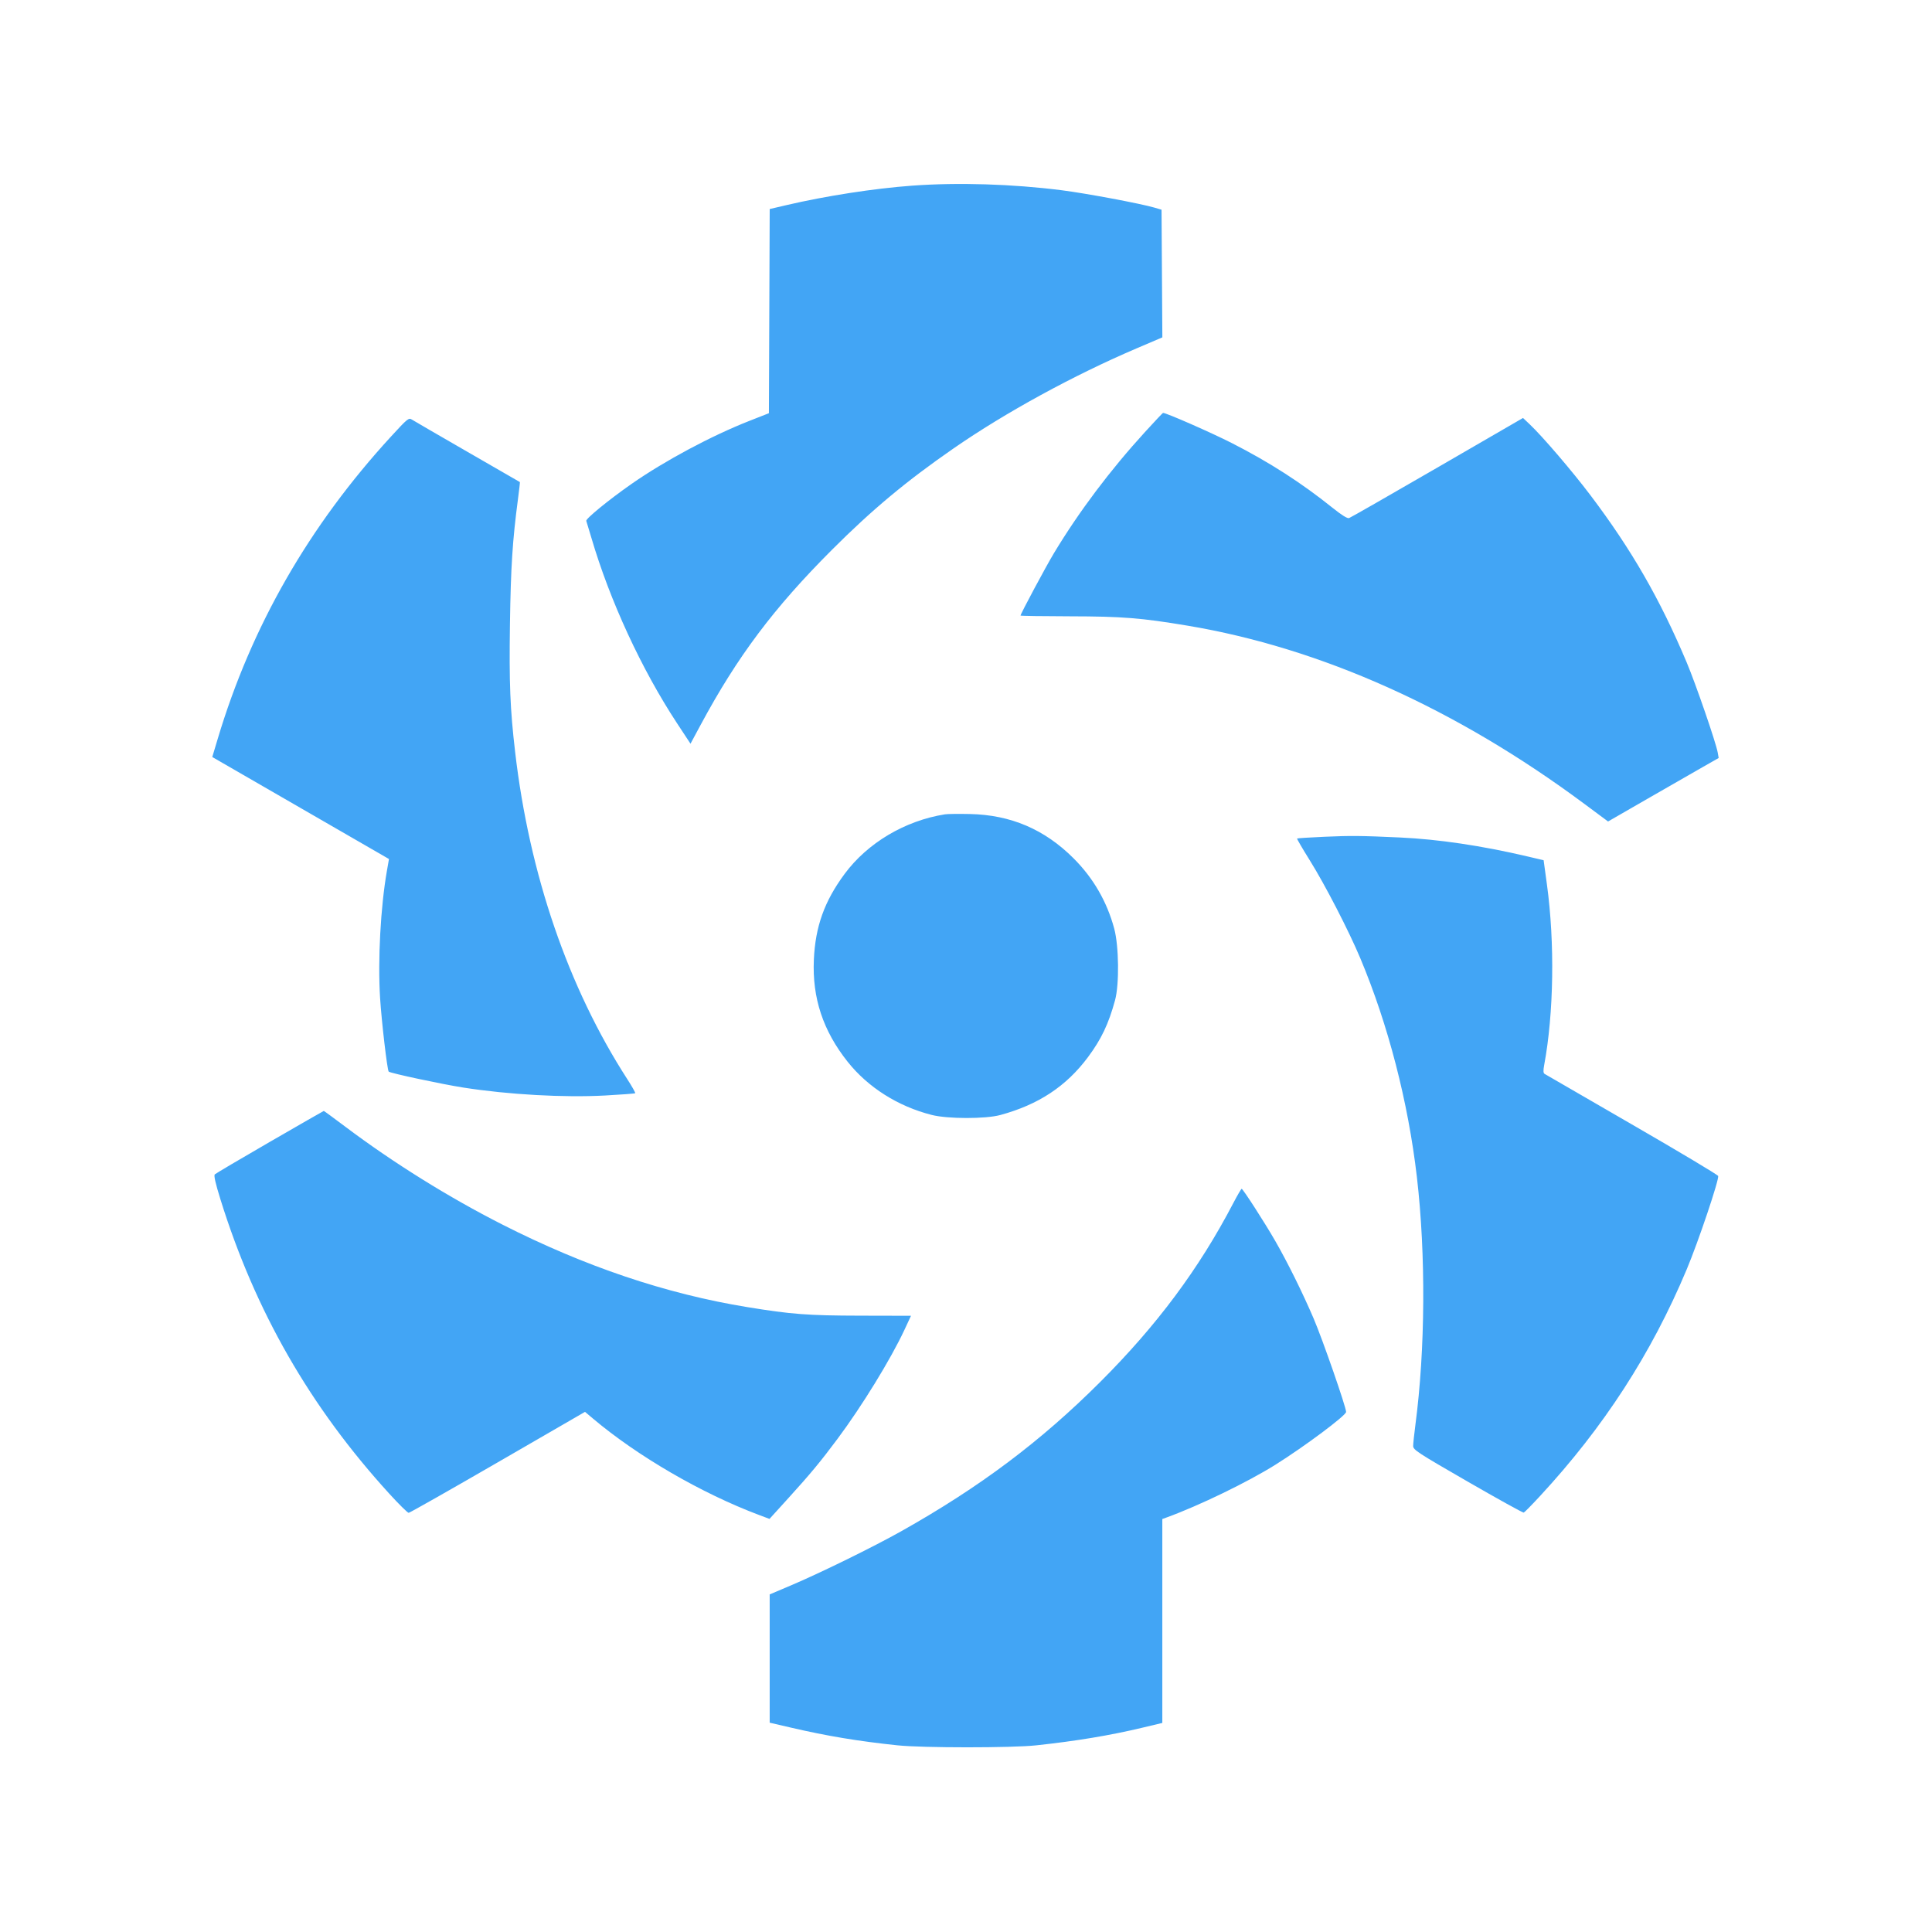
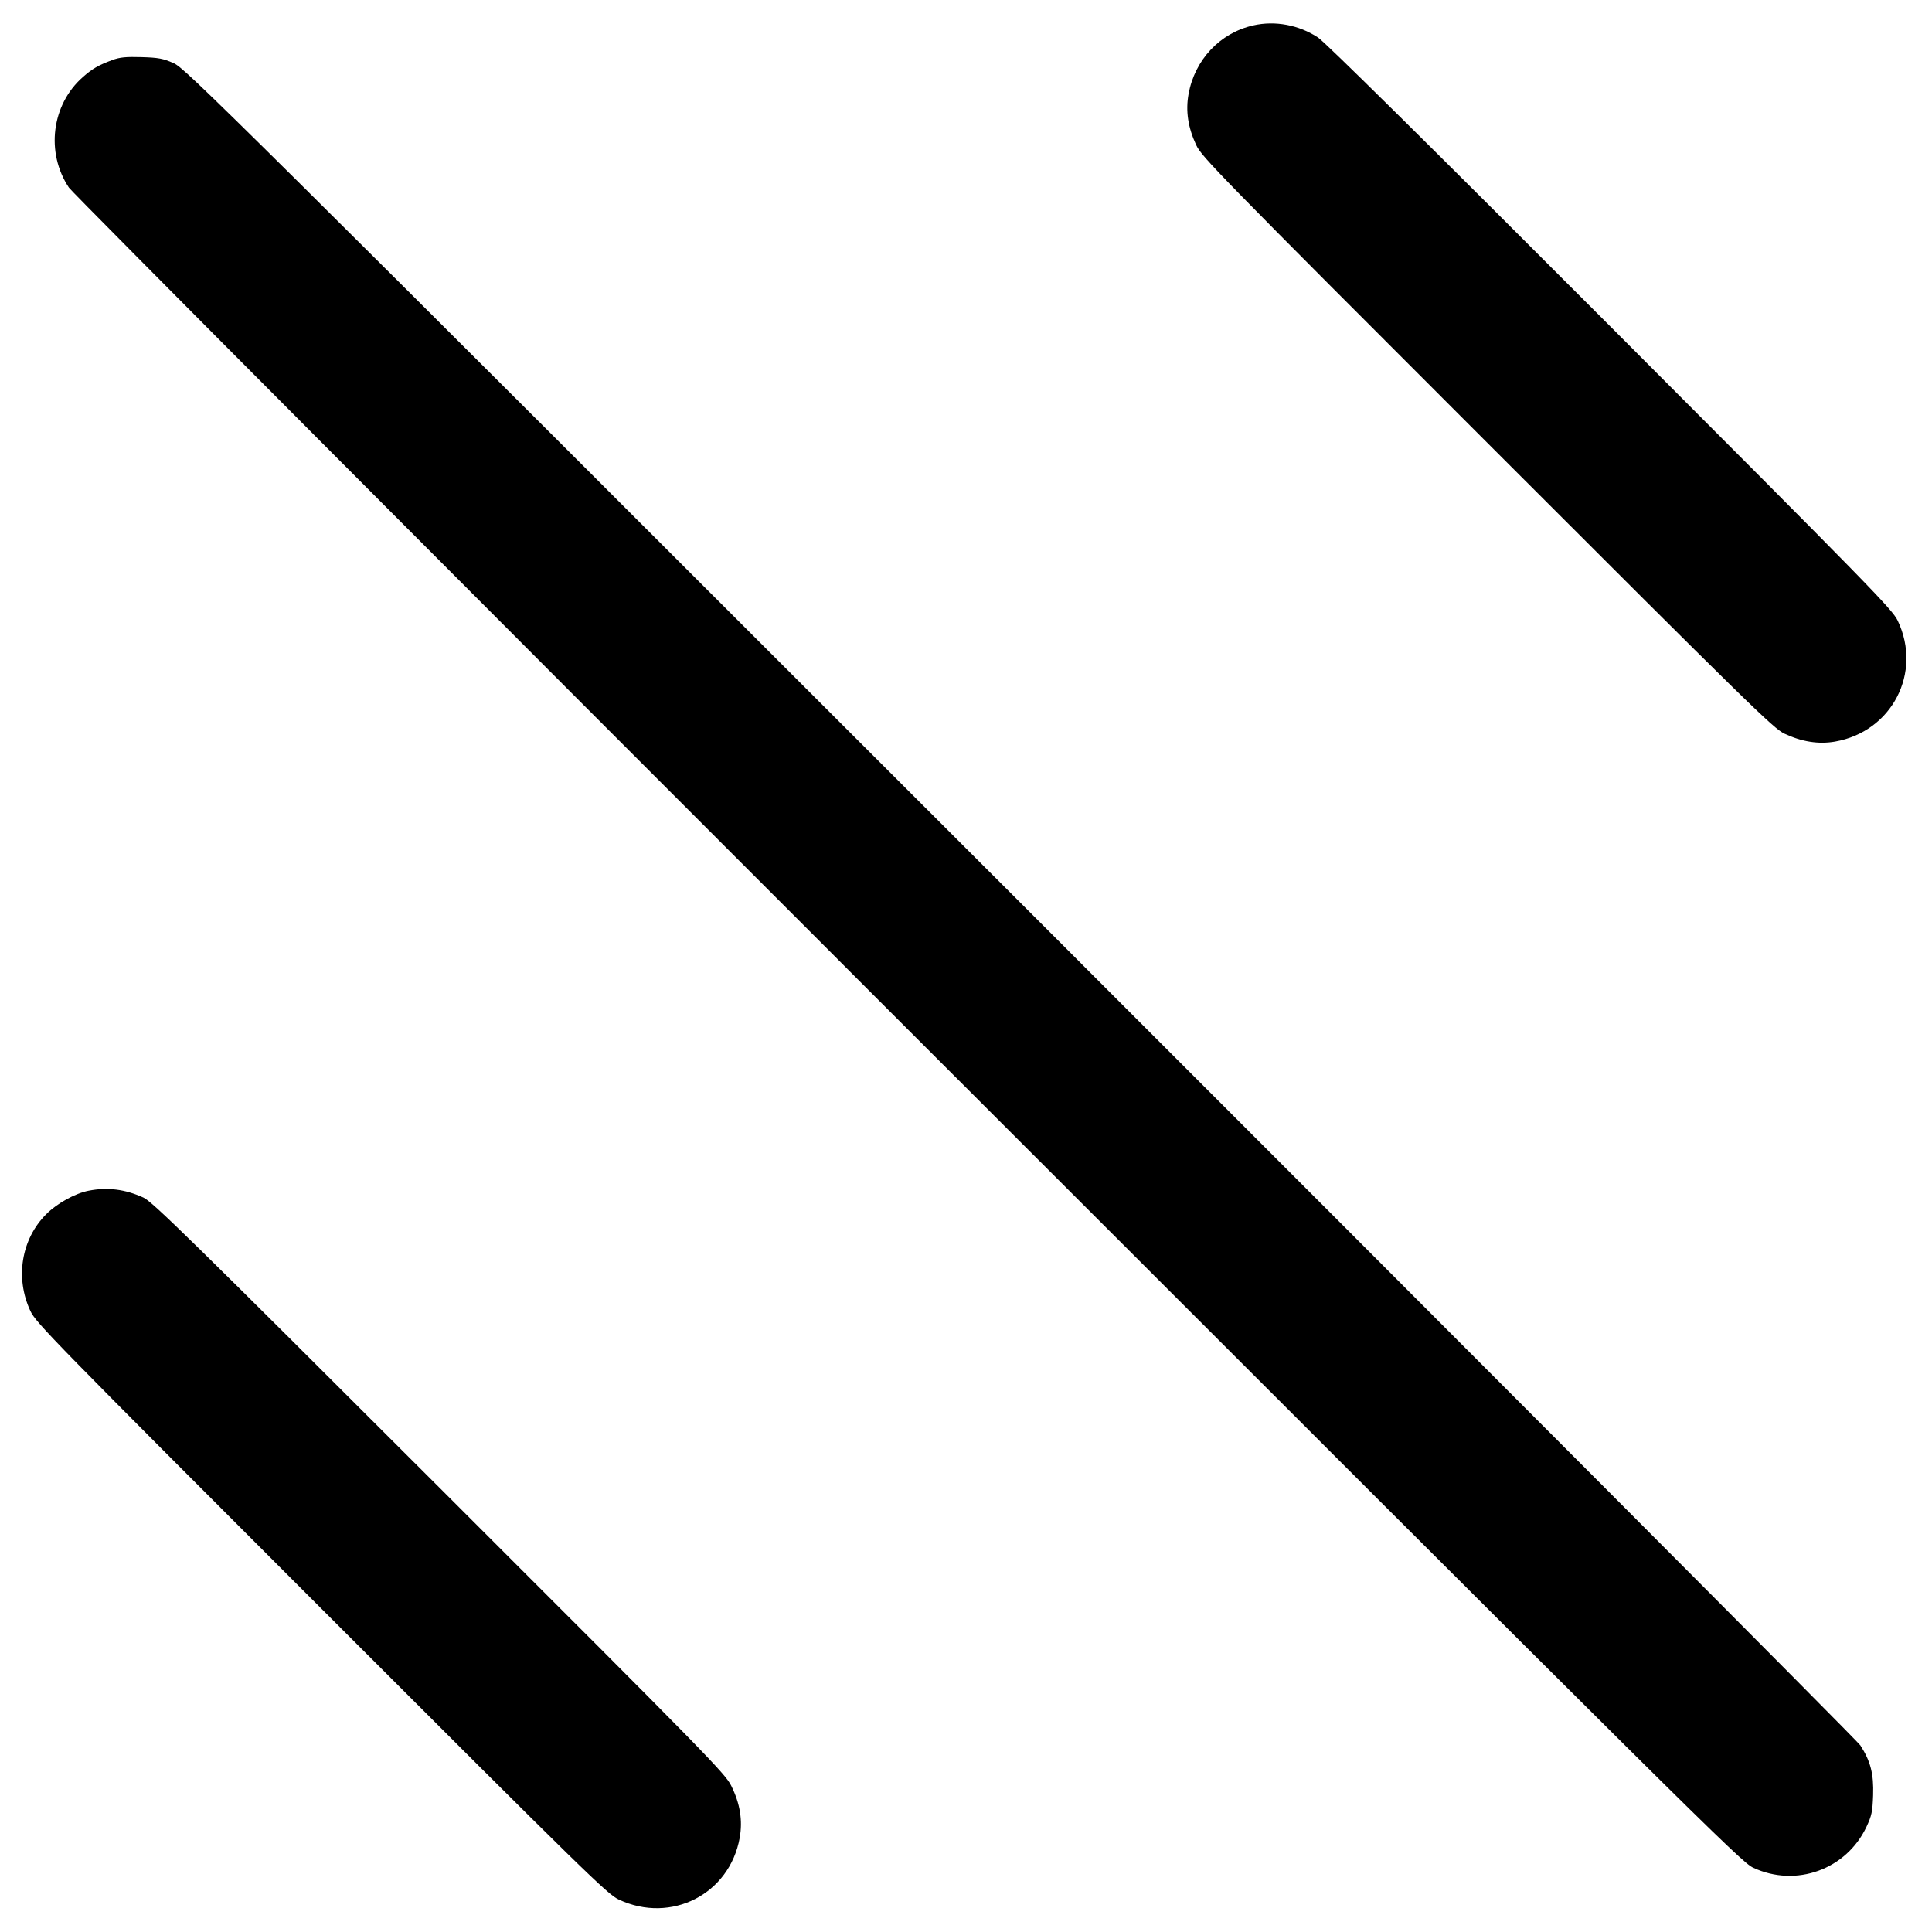
- <svg xmlns="http://www.w3.org/2000/svg" width="1240" height="1240">
-   <path d="M585.5 119.157c-24.392 1.775-55.454 6.582-80.743 12.495l-10.743 2.512-.257 65.522-.257 65.523-12.5 4.911c-24.453 9.608-54.301 25.574-75.692 40.488-14.402 10.041-29.52 22.393-29.025 23.713.243.648 1.692 5.443 3.22 10.655 11.868 40.48 32.267 84.639 55.173 119.442l8.503 12.917 6.683-12.417c23.502-43.672 46.807-74.722 84.066-112.002 25.738-25.754 47.825-44.173 78.072-65.109 33.386-23.108 77-46.934 117.761-64.332l16.261-6.94-.261-40.974-.261-40.973-4.5-1.319c-8.958-2.625-43.862-9.169-59.5-11.155-31.749-4.032-66.513-5.102-96-2.957M734.906 277.25c-22.472 24.627-42.334 51.05-58.443 77.75-5.099 8.45-21.464 39.014-21.462 40.083 0 .229 14.287.445 31.75.479 33.627.065 45.612 1.017 75.303 5.978 85.759 14.331 172.63 53.33 254.813 114.394l15.221 11.31 25.706-14.808c14.138-8.144 30.112-17.312 35.497-20.372l9.79-5.564-.61-3.5c-1.096-6.29-14.149-44.185-19.977-58-17.139-40.622-35.248-72.077-61.599-107-11.686-15.488-30.818-37.844-39.039-45.62l-4.356-4.119-55 31.858c-30.25 17.522-55.747 32.106-56.66 32.408-1.079.358-4.75-1.93-10.5-6.543-20.084-16.116-40.545-29.274-64.607-41.547C777.601 277.739 748.585 265 746.461 265c-.207 0-5.407 5.512-11.555 12.25m-483.911 2.889c-52.729 57.452-89.592 121.745-111.254 194.044l-3.501 11.683 56.707 32.735 56.706 32.734-1.326 7.583c-4.069 23.272-5.894 57.248-4.381 81.582.926 14.898 4.591 46.254 5.526 47.28.898.986 34.289 8.122 48.028 10.264 28.958 4.515 64.488 6.499 90.867 5.074 10.377-.56 19.07-1.222 19.319-1.471.248-.248-2.035-4.306-5.074-9.017-37.96-58.843-62.879-131.564-72.005-210.13-3.219-27.711-3.869-43.866-3.307-82.149.534-36.338 1.631-53.441 5.12-79.832.798-6.039 1.368-11.04 1.266-11.112-.102-.073-15.261-8.815-33.686-19.427-18.425-10.613-34.464-19.919-35.642-20.682-2.027-1.312-2.739-.735-13.363 10.841M606.5 522.653c-25.669 4.073-49.712 18.357-64.437 38.283-12.956 17.531-18.769 33.768-19.713 55.064-1.087 24.502 5.901 45.6 21.676 65.452 13.091 16.473 32.315 28.634 53.974 34.141 10.222 2.599 34.507 2.629 44 .054 24.469-6.637 42.328-18.418 56.253-37.107 8.576-11.511 13.261-21.347 17.403-36.54 2.782-10.202 2.502-34.762-.523-46-4.654-17.286-13.403-32.422-26.057-45.076-18.639-18.639-40.322-27.911-66.576-28.47-7.15-.152-14.35-.062-16 .199m243.676 14.396c-9.529.421-17.487.928-17.685 1.126-.198.198 3.43 6.427 8.061 13.843 9.872 15.805 25.076 45.255 32.515 62.982 17.89 42.628 30.726 92.267 36.33 140.5 5.776 49.707 5.41 110.661-.955 158.936-.793 6.015-1.442 12.144-1.442 13.62 0 2.476 2.712 4.248 35.027 22.888 19.264 11.113 35.44 20.059 35.946 19.88.506-.178 5.205-4.957 10.444-10.619 40.968-44.285 71.417-91.321 94.113-145.385 7.518-17.906 21.003-57.989 20.208-60.062-.302-.785-25.229-15.681-55.393-33.103-30.165-17.421-55.37-32.011-56.011-32.422-.843-.54-.908-2.132-.233-5.74 6.158-32.924 6.854-78.418 1.771-115.688l-2.141-15.695-10.616-2.49c-29.261-6.862-56.983-10.974-81.615-12.105-25.026-1.149-31.483-1.212-48.324-.466M173.193 732.877c-18.869 10.91-34.771 20.301-35.338 20.868-.708.708.416 5.685 3.59 15.893 22.372 71.955 57.534 133.26 108.468 189.112 6.144 6.737 11.715 12.235 12.379 12.217.665-.019 26.402-14.607 57.195-32.419l55.987-32.386 5.013 4.231c28.719 24.239 69.849 48.122 106.705 61.961l6.691 2.512 11.972-13.183c14.282-15.727 20.74-23.512 31.675-38.183 15.78-21.171 34.174-51.134 42.972-70l4.197-9-32.6-.072c-33.662-.073-44.236-.877-72.599-5.517-52.086-8.52-104.017-26.026-157-52.926-34.47-17.5-69.941-39.589-100.682-62.699-7.525-5.657-13.825-10.277-14-10.266-.175.011-15.756 8.946-34.625 19.857M791.52 772.25c-22.058 42.207-48.977 78.371-85.449 114.795-38.124 38.072-77.236 67.416-127.546 95.69-17.969 10.099-51.743 26.686-70.775 34.76l-13.75 5.834v82.327l13.75 3.194c23.233 5.395 43.059 8.689 68.25 11.336 16.09 1.691 73.361 1.705 89 .021 25.772-2.774 47.439-6.375 68.25-11.344l12.75-3.045V974.95l2.75-1.001c20.982-7.643 52.157-22.755 69.847-33.859 18.882-11.852 45.274-31.559 45.357-33.868.102-2.831-15.119-46.644-20.841-59.99-7.171-16.726-16.651-35.878-24.655-49.808-6.712-11.68-20.708-33.401-21.531-33.415-.315-.005-2.748 4.154-5.407 9.241" fill="#42a5f5" fill-rule="evenodd" />
+ <svg xmlns="http://www.w3.org/2000/svg" width="1024" height="1024">
+   <path d="M664.251 13.46c-17.662 3.997-31.047 18.225-34.308 36.47-1.589 8.89-.28 17.597 4.042 26.898 2.939 6.325 10.966 14.537 154.308 157.872 139.983 139.977 151.678 151.422 157.556 154.177 9.154 4.292 18.081 5.688 26.738 4.183 30.16-5.243 46.384-36.487 33.265-64.06-2.871-6.036-13.743-17.167-152.222-155.861C755.936 75.294 702.456 22.433 698.574 19.876c-10.145-6.682-22.743-9.037-34.323-6.416M59.5 31.823c-7.442 2.767-10.511 4.546-15.636 9.061-16.547 14.581-19.731 40.029-7.328 58.562 1.86 2.78 201.963 203.568 444.673 446.197C903.02 967.311 922.796 986.924 929.215 989.927c22.69 10.616 49.421.972 60.057-21.668 2.774-5.905 3.219-8.023 3.522-16.759.389-11.243-1.353-18.049-6.764-26.419-1.628-2.52-201.989-203.522-445.245-446.673C115.202 53.011 98.255 36.208 92 33.449c-5.555-2.45-8.027-2.912-17-3.176-8.334-.245-11.531.075-15.5 1.55M47 631.098c-7.206 1.407-16.731 6.676-22.503 12.448-13.24 13.241-16.59 33.785-8.372 51.344 2.914 6.226 11.866 15.382 154.234 157.751 141.669 141.668 151.55 151.331 157.67 154.195 27.699 12.961 58.69-2.899 64.028-32.766 1.646-9.211.187-18.184-4.482-27.568-3.281-6.595-12.28-15.788-154.78-158.128C100.409 656.136 80.813 636.934 76 634.738c-9.718-4.433-18.983-5.596-29-3.64" fill="undefined" fill-rule="evenodd" />
</svg>
